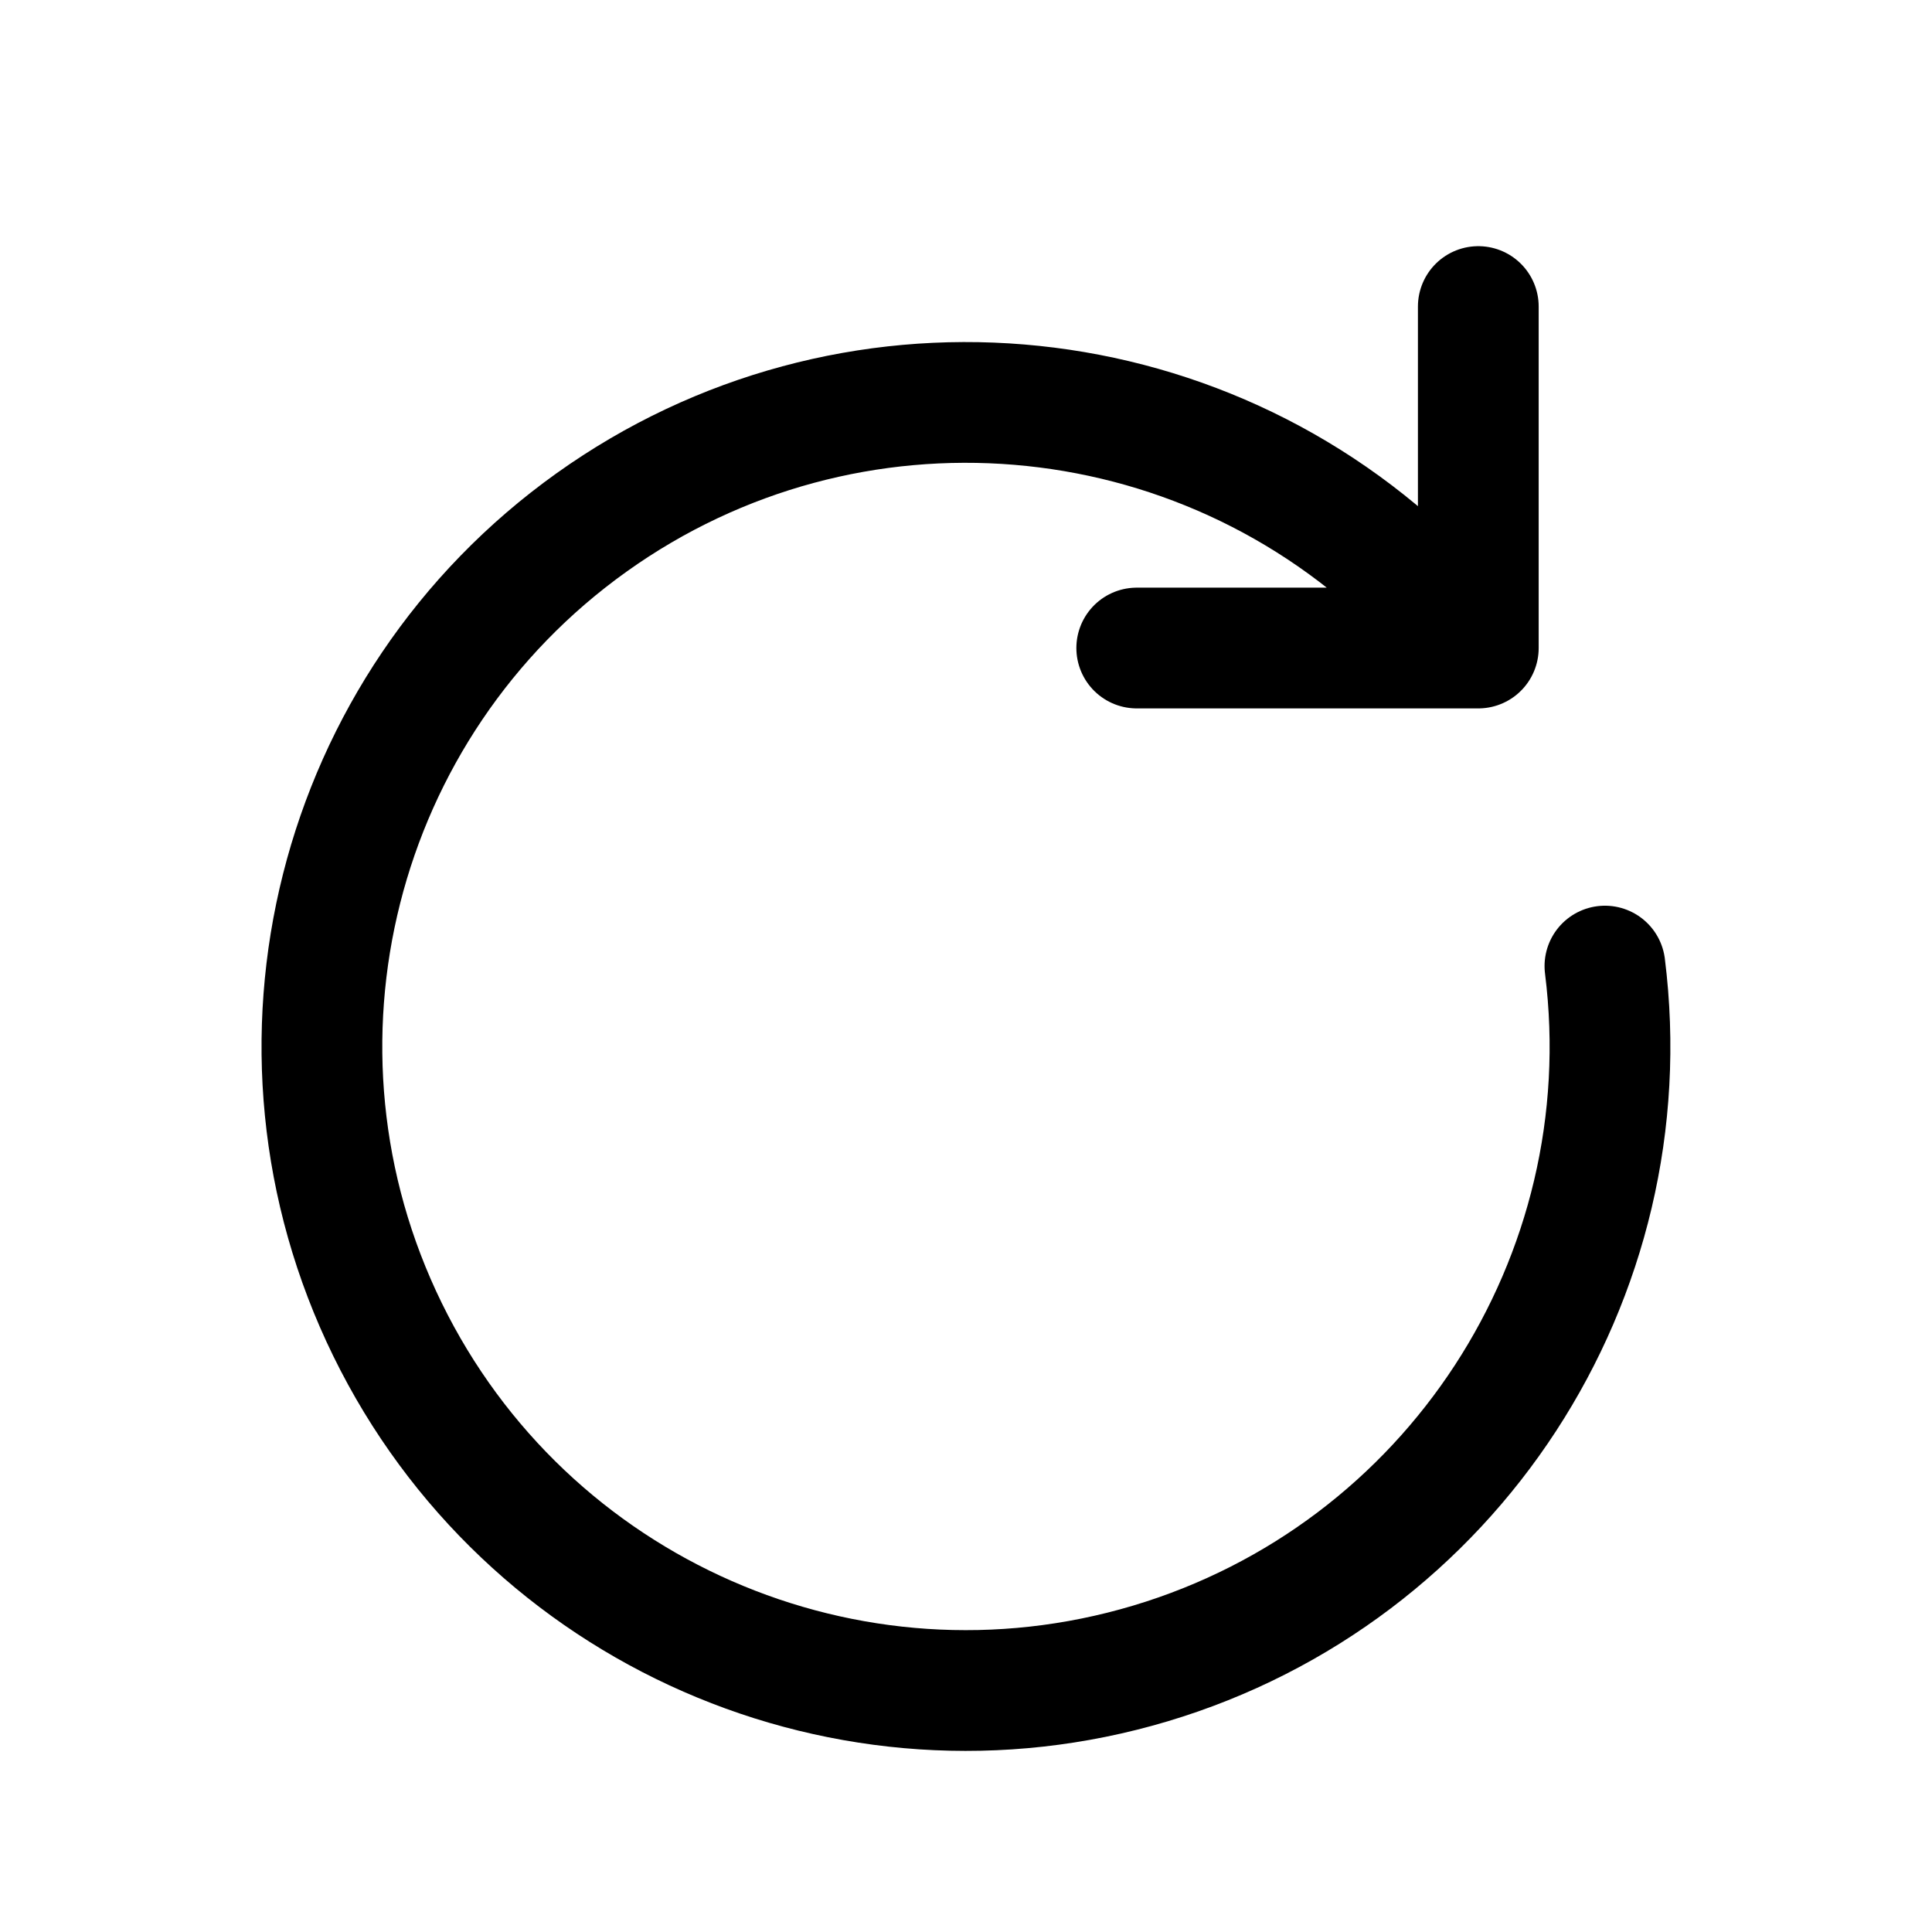
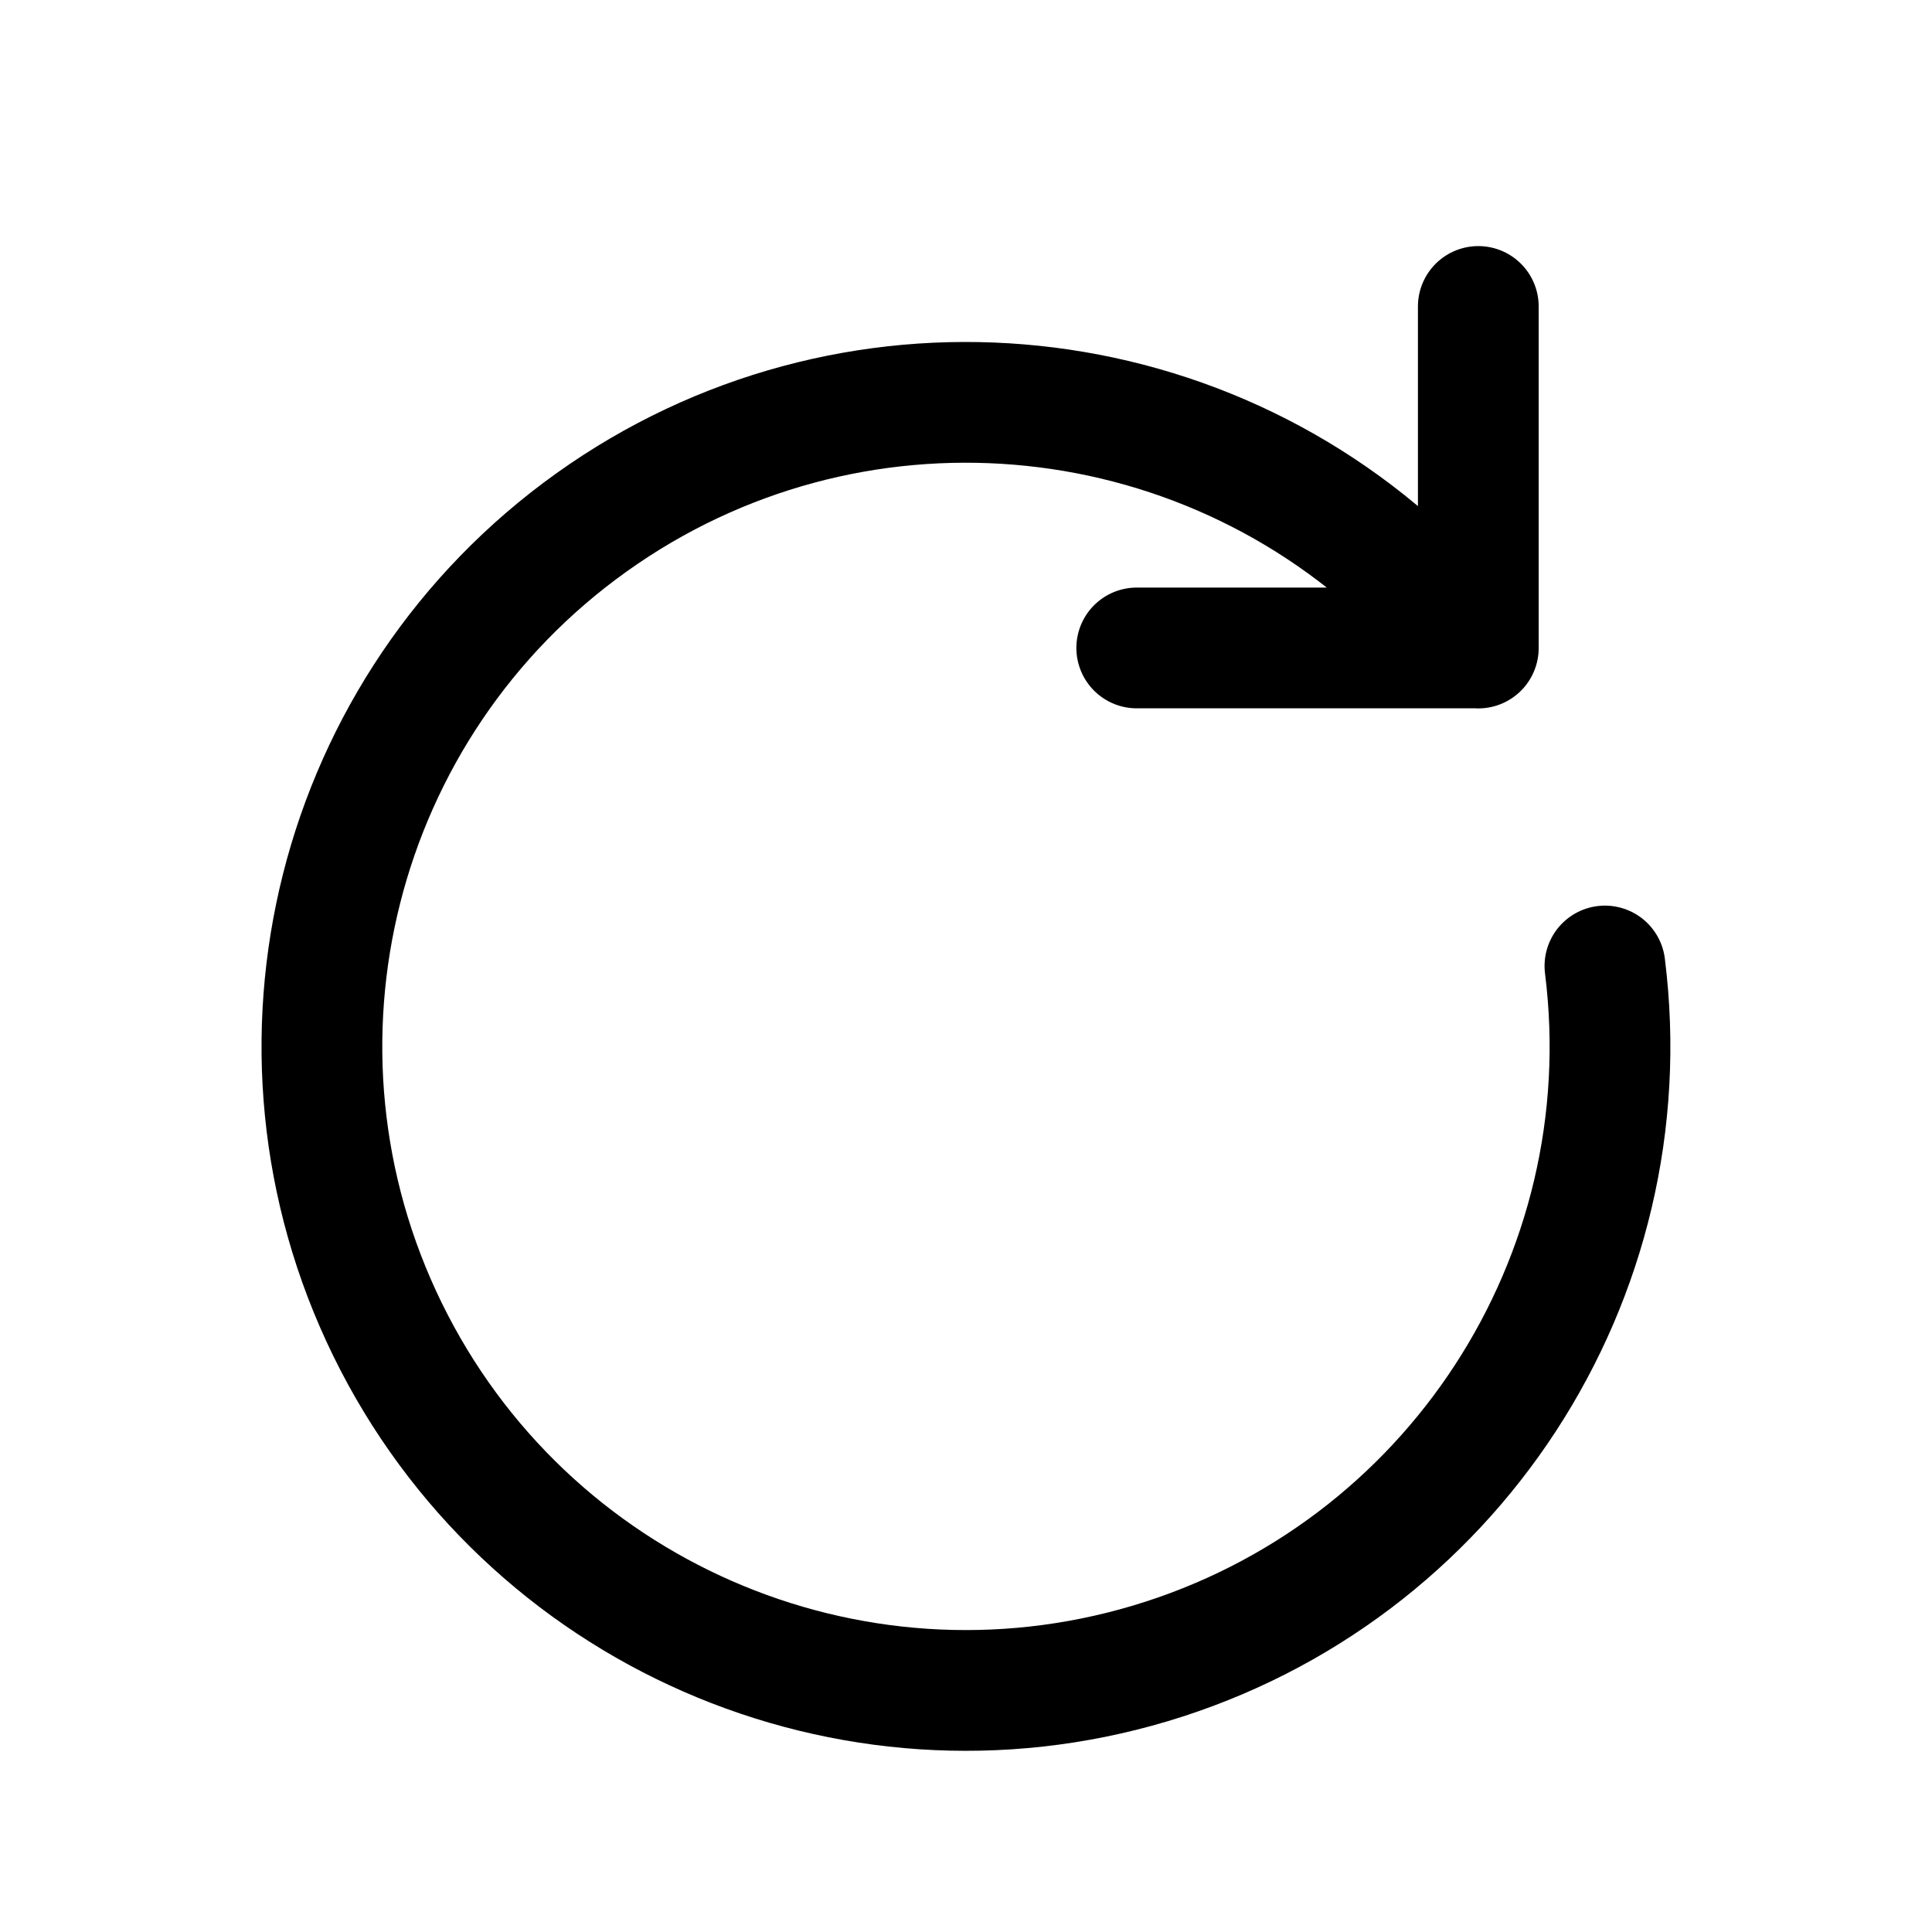
<svg xmlns="http://www.w3.org/2000/svg" viewBox="0 0 24 24">
-   <path fill="none" stroke="currentColor" stroke-linecap="round" stroke-linejoin="round" stroke-width="1.5" d="m18.364 8.05-.707-.707a8 8 0 1 0 2.28 4.658m-1.573-8.193V8.05h-4.243" />
+   <path fill="none" stroke="currentColor" stroke-linecap="round" stroke-linejoin="round" stroke-width="1.5" d="m18.364 8.05-.707-.708A8 8 0 1 0 19.937 12m-1.573-8.193v4.242h-4.243" />
</svg>
